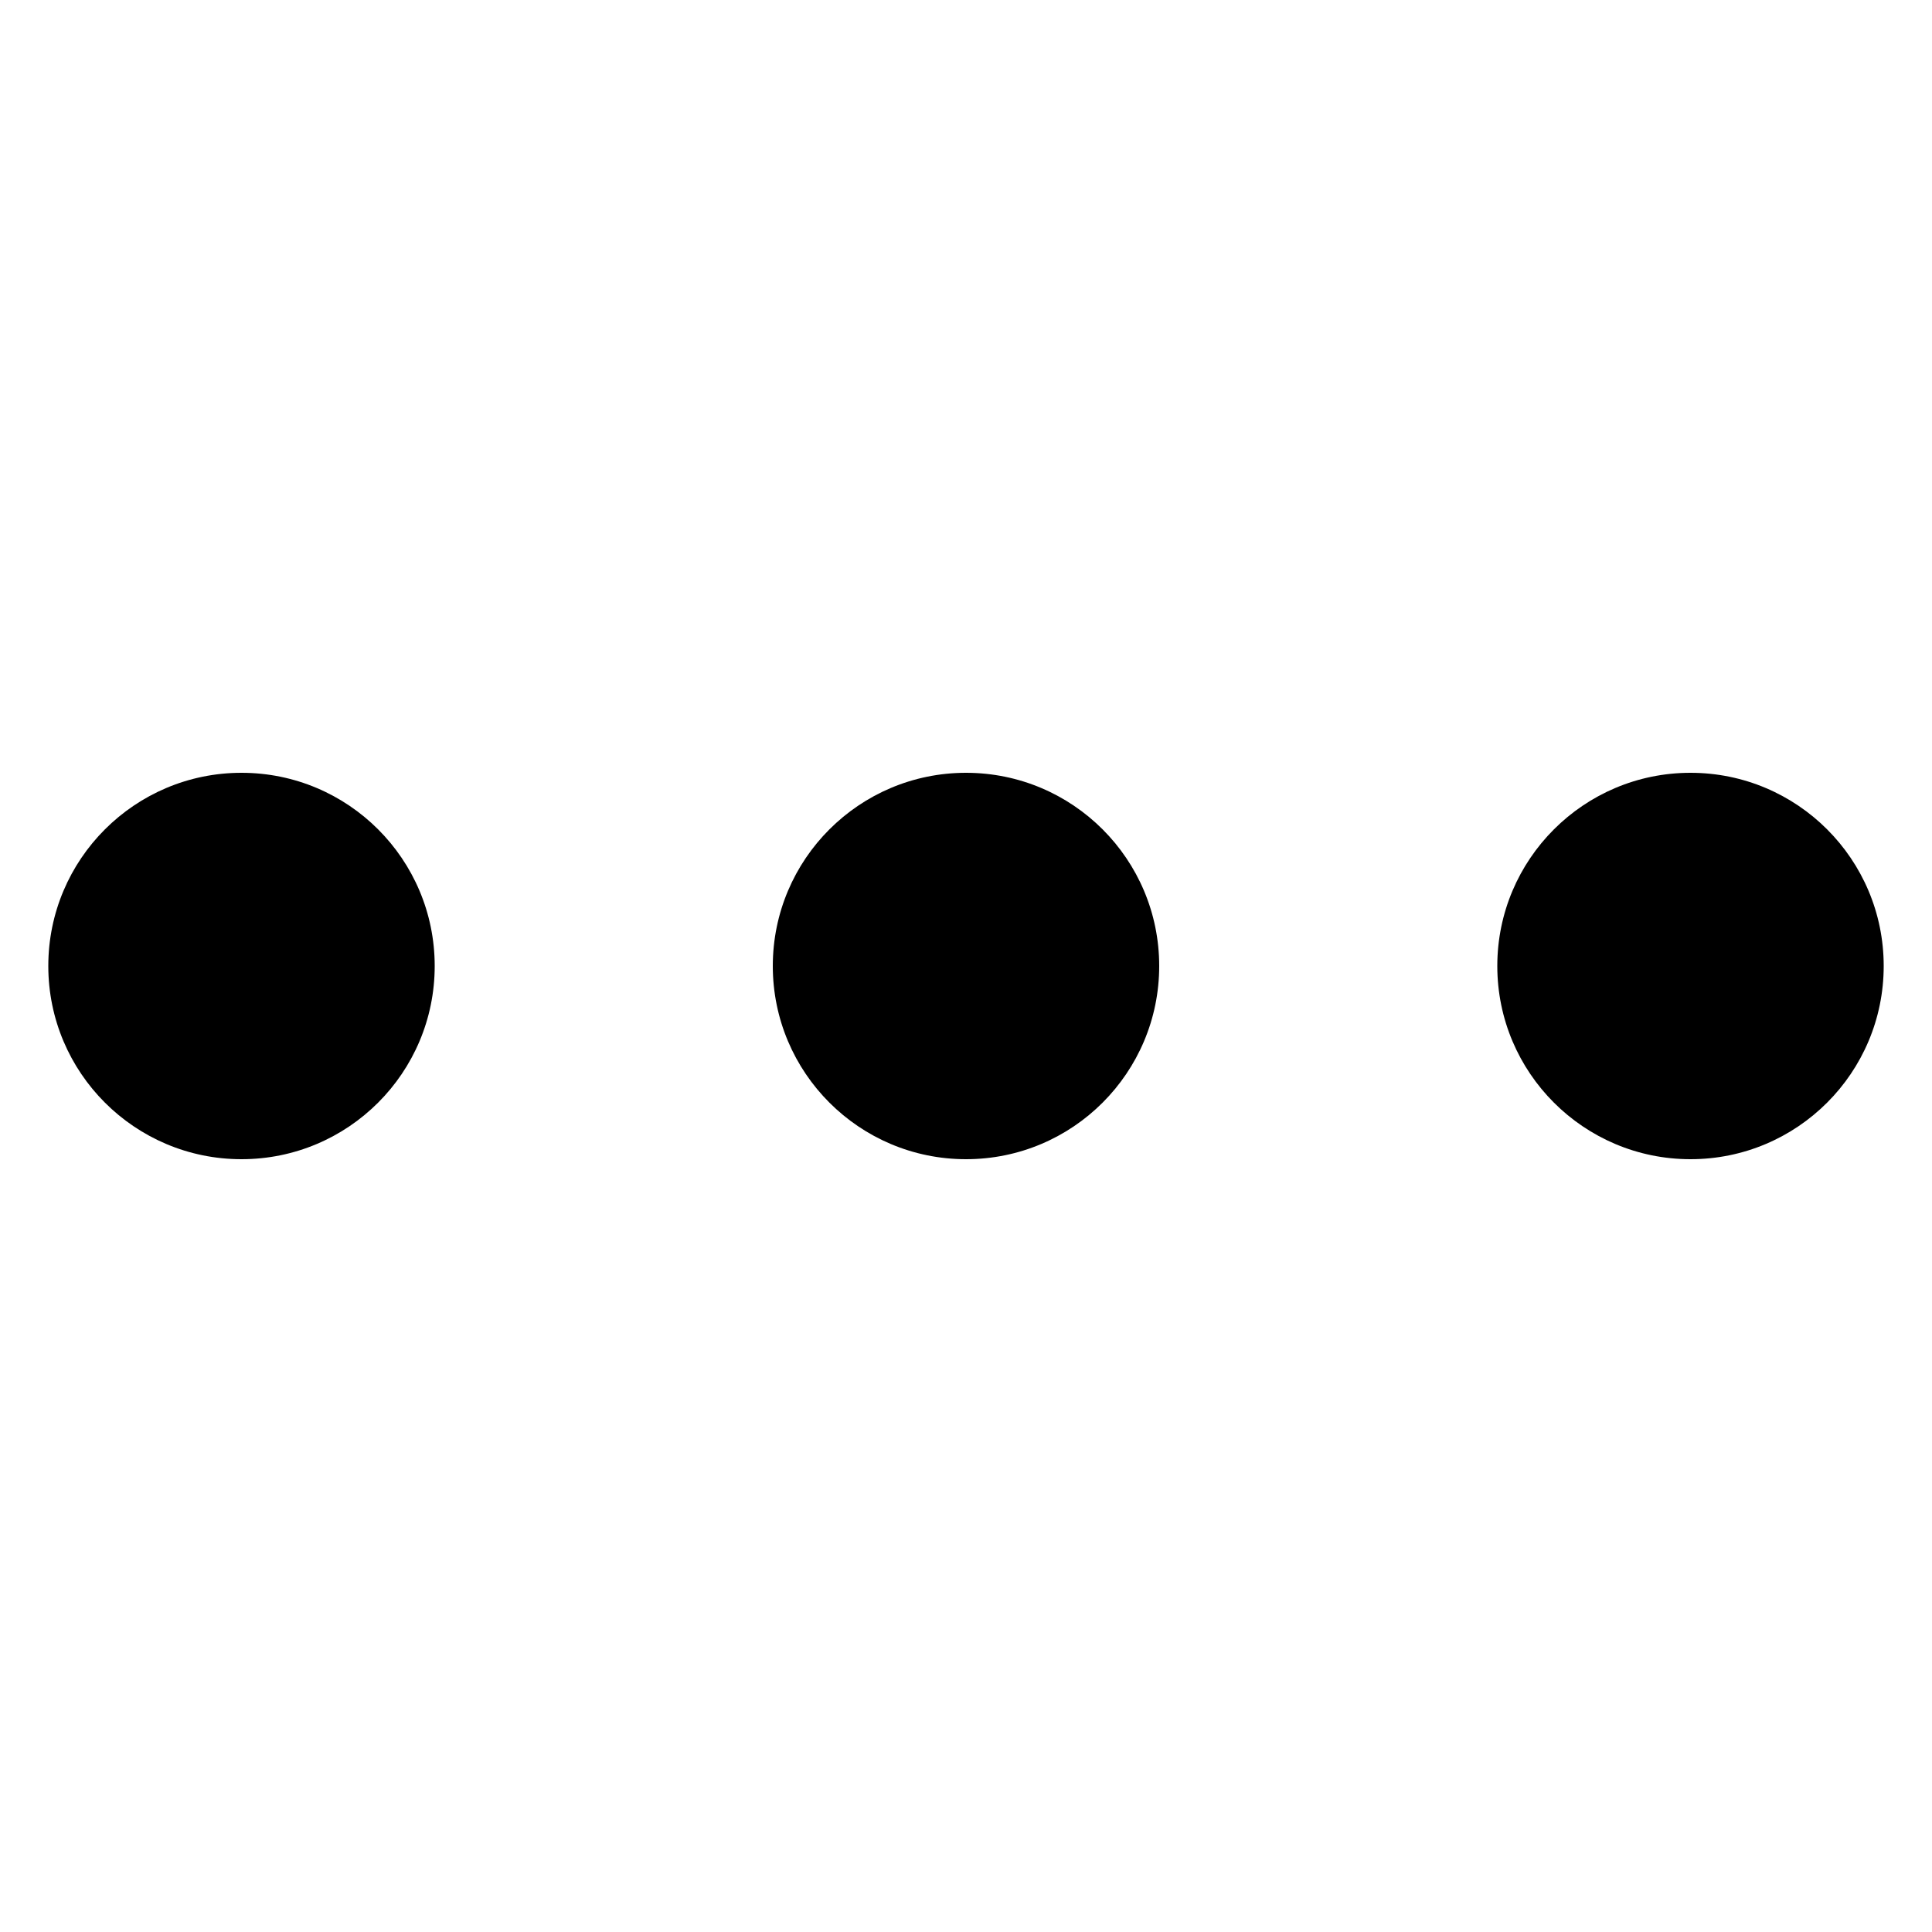
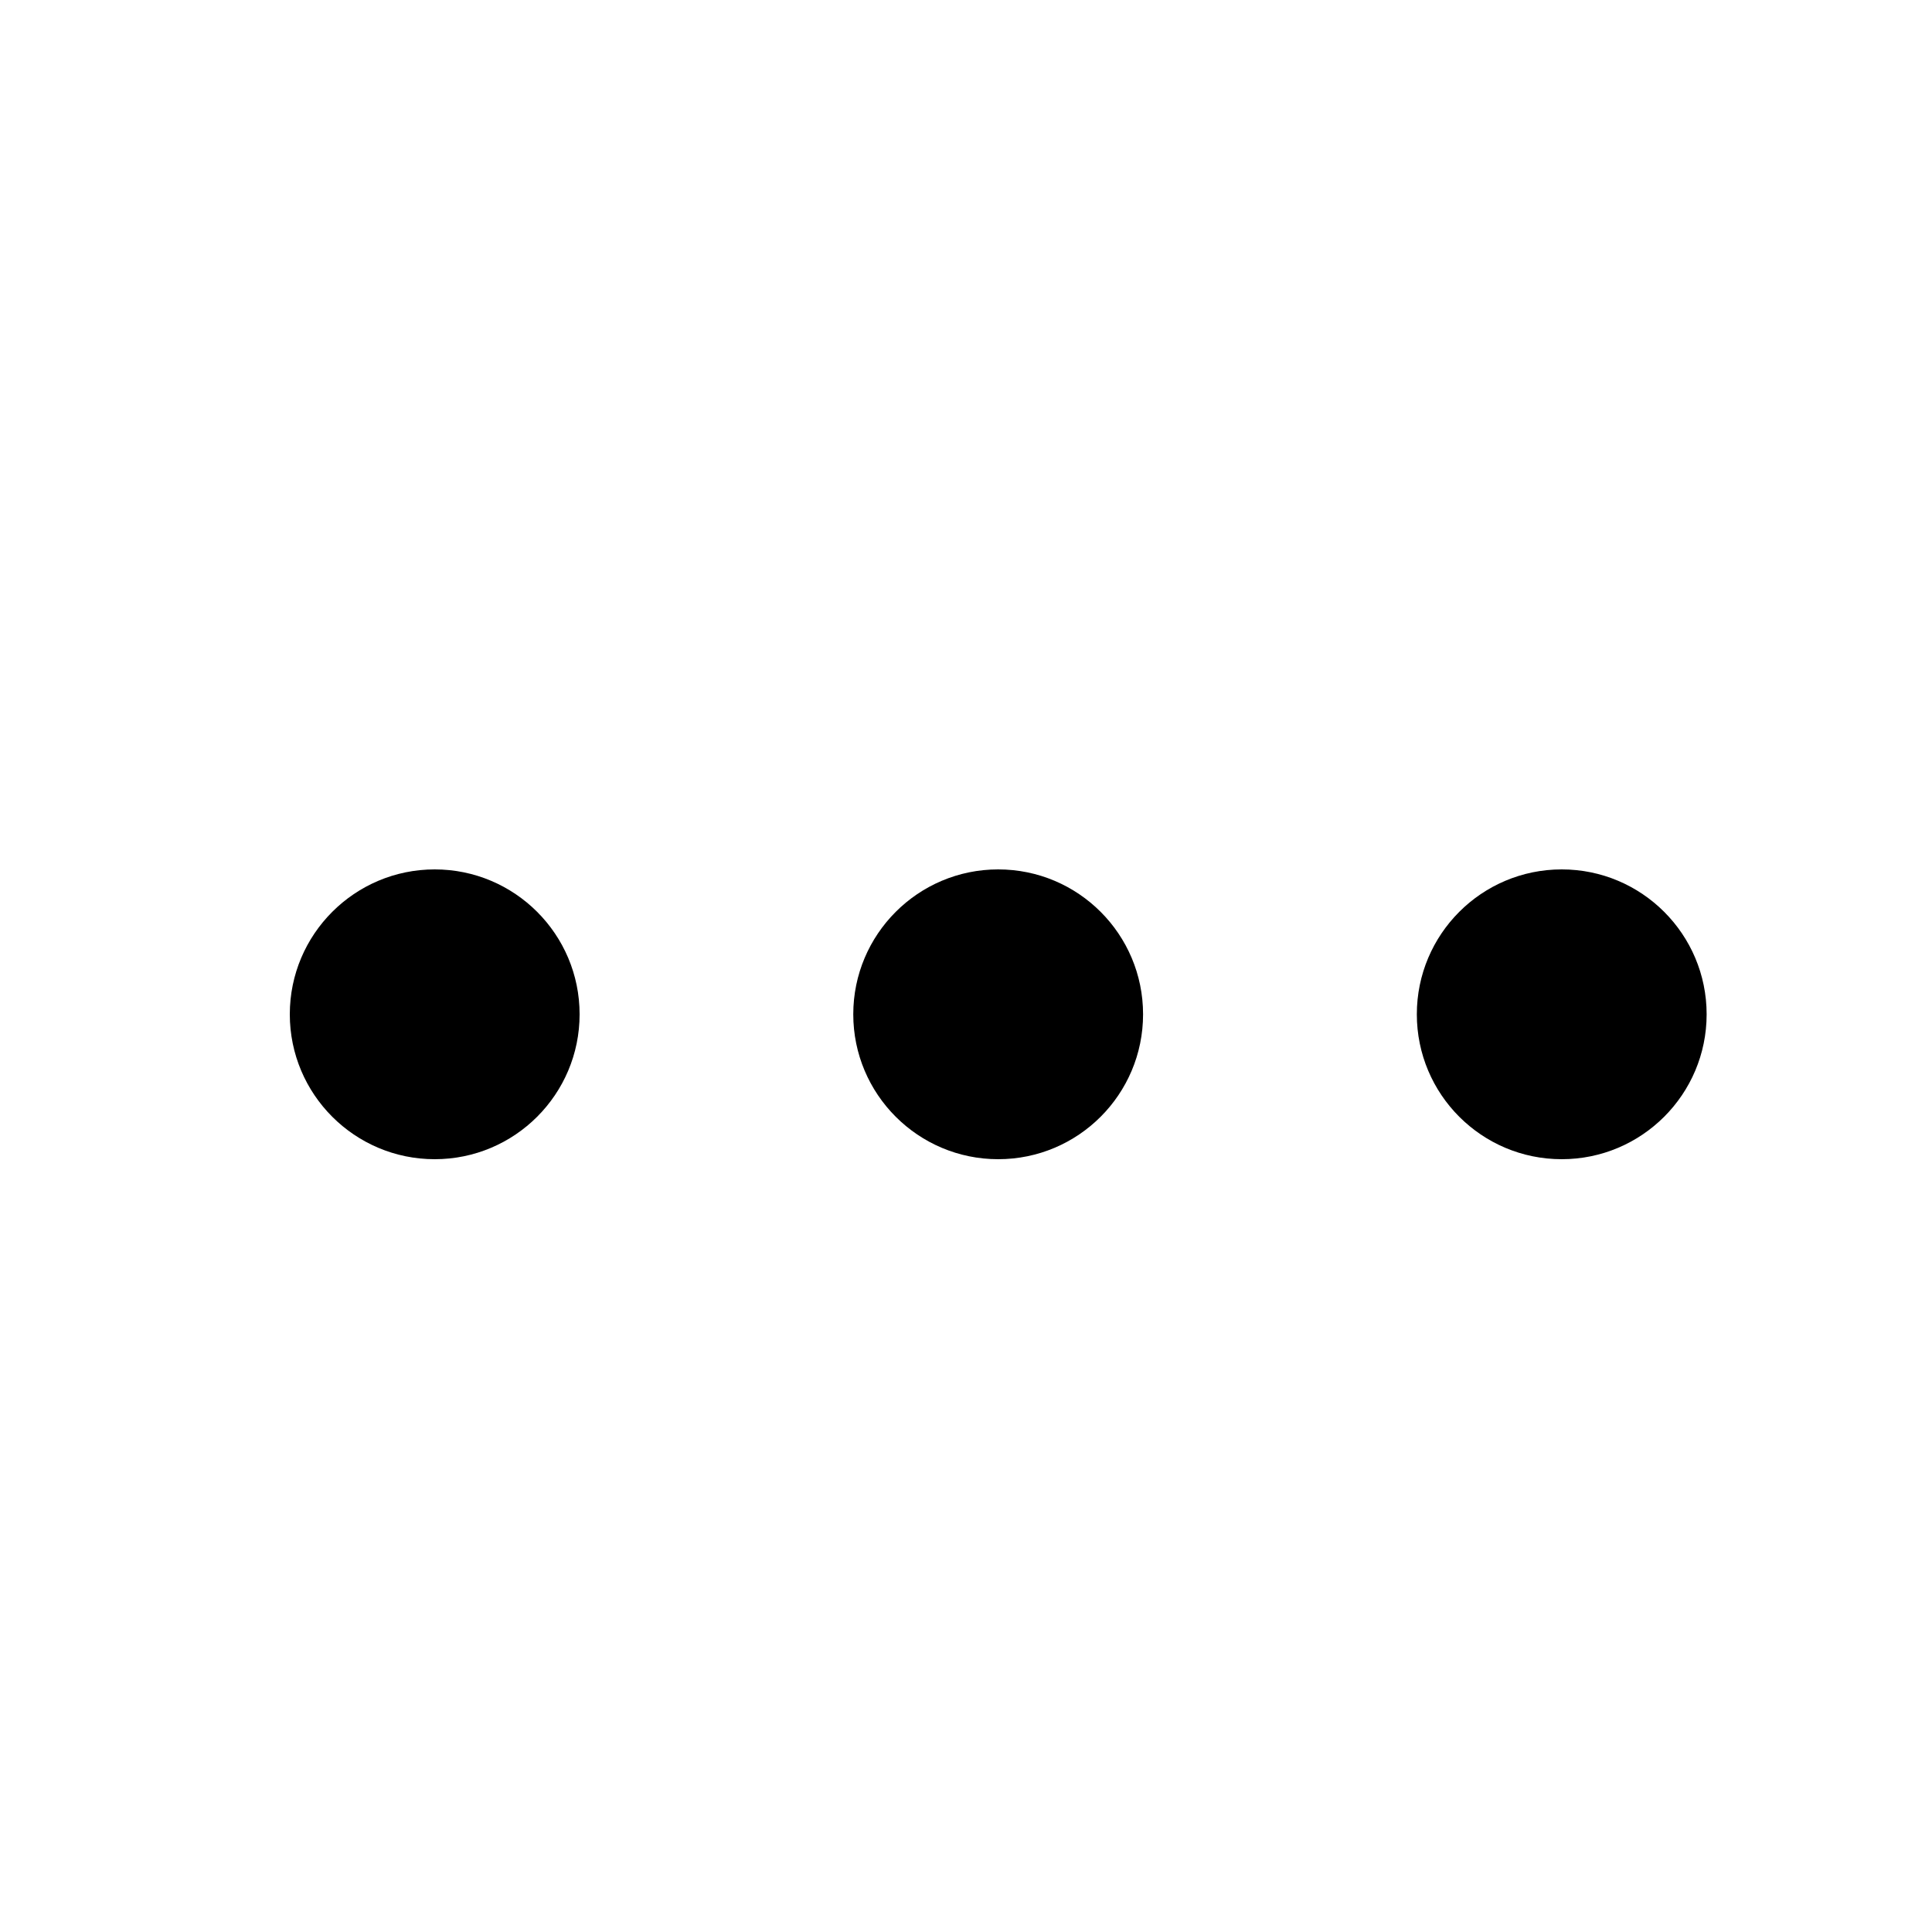
- <svg xmlns="http://www.w3.org/2000/svg" width="16" height="16" viewBox="0 0 16 16">
-   <path d="M3 8C3 8.552 2.552 9 2 9C1.448 9 1 8.552 1 8C1 7.448 1.448 7 2 7C2.552 7 3 7.448 3 8Z" fill="currentColor" />
-   <path fill-rule="evenodd" clip-rule="evenodd" d="M2 7.6C1.779 7.6 1.6 7.779 1.6 8C1.6 8.221 1.779 8.4 2 8.4C2.221 8.4 2.4 8.221 2.4 8C2.4 7.779 2.221 7.6 2 7.6ZM0.4 8C0.4 7.116 1.117 6.4 2 6.4C2.884 6.4 3.6 7.116 3.6 8C3.6 8.884 2.884 9.6 2 9.6C1.117 9.6 0.4 8.884 0.4 8Z" fill="currentColor" />
-   <path fill-rule="evenodd" clip-rule="evenodd" d="M8 6.4C7.117 6.4 6.4 7.116 6.4 8C6.4 8.884 7.117 9.6 8 9.6C8.884 9.6 9.6 8.884 9.6 8C9.6 7.116 8.884 6.4 8 6.4Z" fill="currentColor" />
-   <path fill-rule="evenodd" clip-rule="evenodd" d="M14 6.4C13.117 6.4 12.4 7.116 12.4 8C12.4 8.884 13.117 9.6 14 9.6C14.884 9.6 15.6 8.884 15.6 8C15.6 7.116 14.884 6.4 14 6.4Z" fill="currentColor" />
+ <svg xmlns="http://www.w3.org/2000/svg" width="20" height="20" viewBox="0 0 20 20" fill="none">
+   <path d="M6 10.5C6 11.328 5.328 12 4.5 12C3.672 12 3 11.328 3 10.5C3 9.672 3.672 9 4.5 9C5.328 9 6 9.672 6 10.5Z" fill="currentColor" />
+   <path d="M11.833 10.5C11.833 11.328 11.162 12 10.333 12C9.505 12 8.833 11.328 8.833 10.5C8.833 9.672 9.505 9 10.333 9C11.162 9 11.833 9.672 11.833 10.5Z" fill="currentColor" />
+   <path d="M17.667 10.5C17.667 11.328 16.995 12 16.167 12C15.338 12 14.667 11.328 14.667 10.5C14.667 9.672 15.338 9 16.167 9C16.995 9 17.667 9.672 17.667 10.5Z" fill="currentColor" />
</svg>
